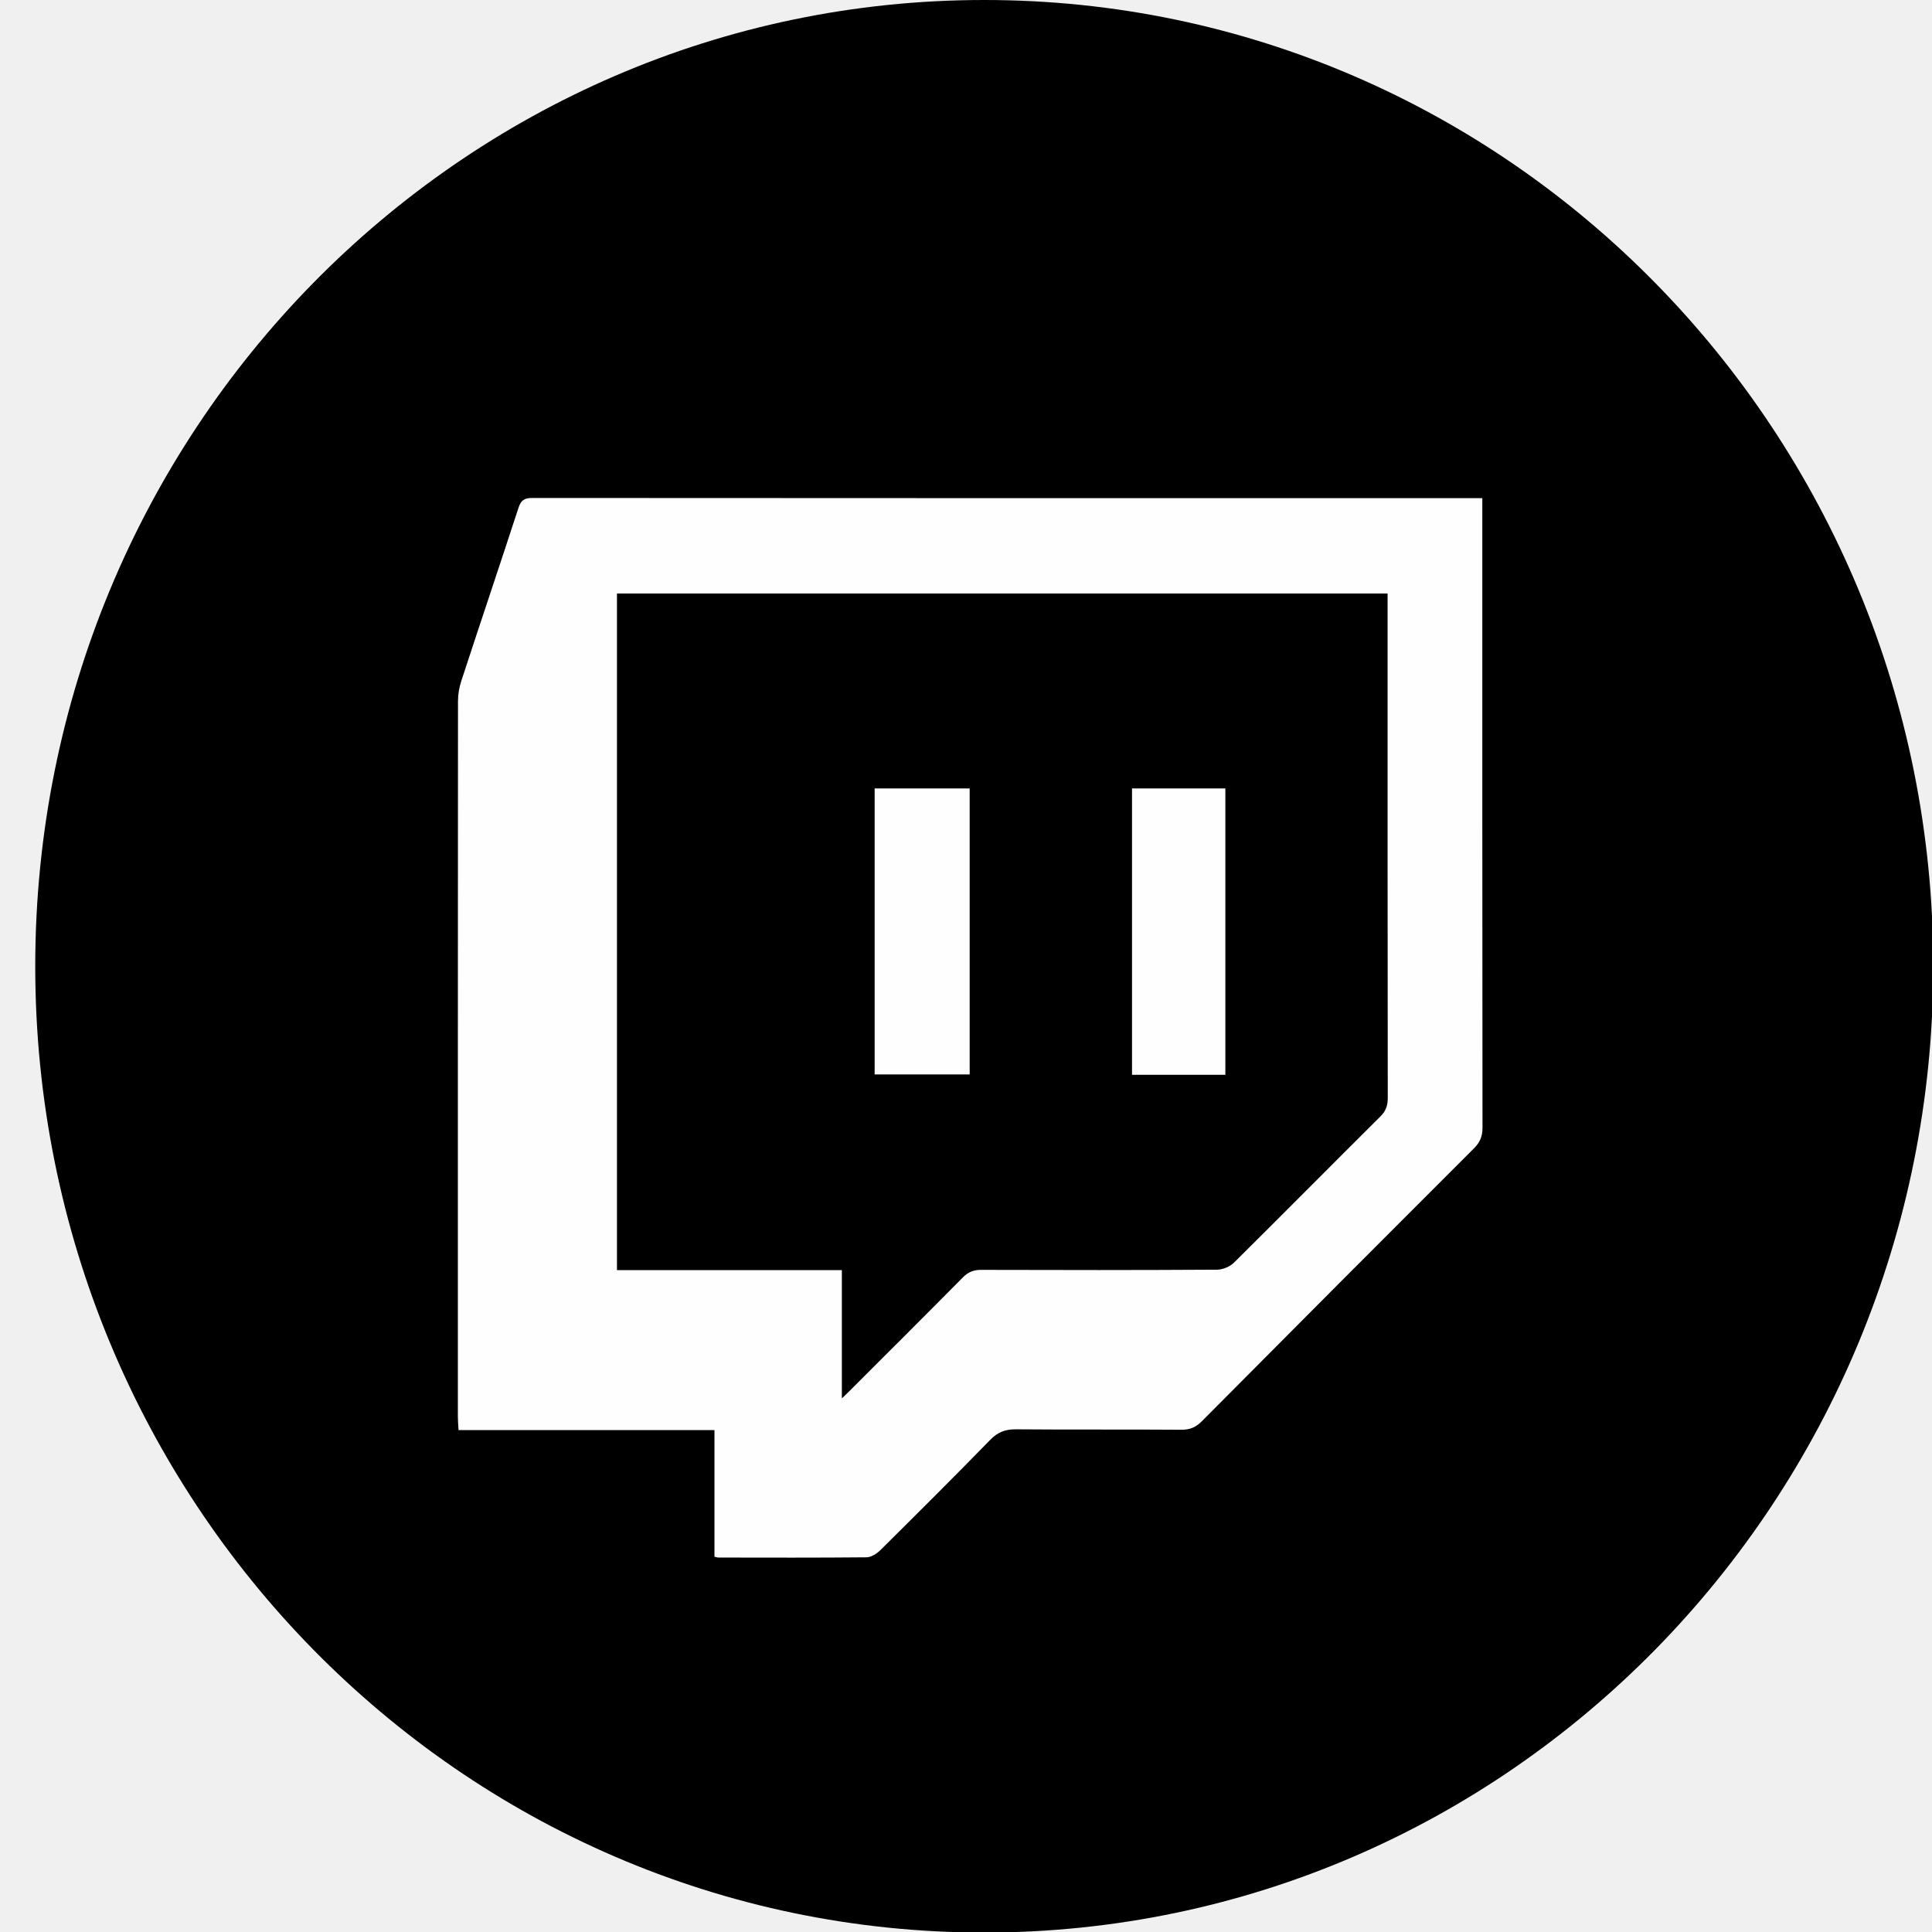
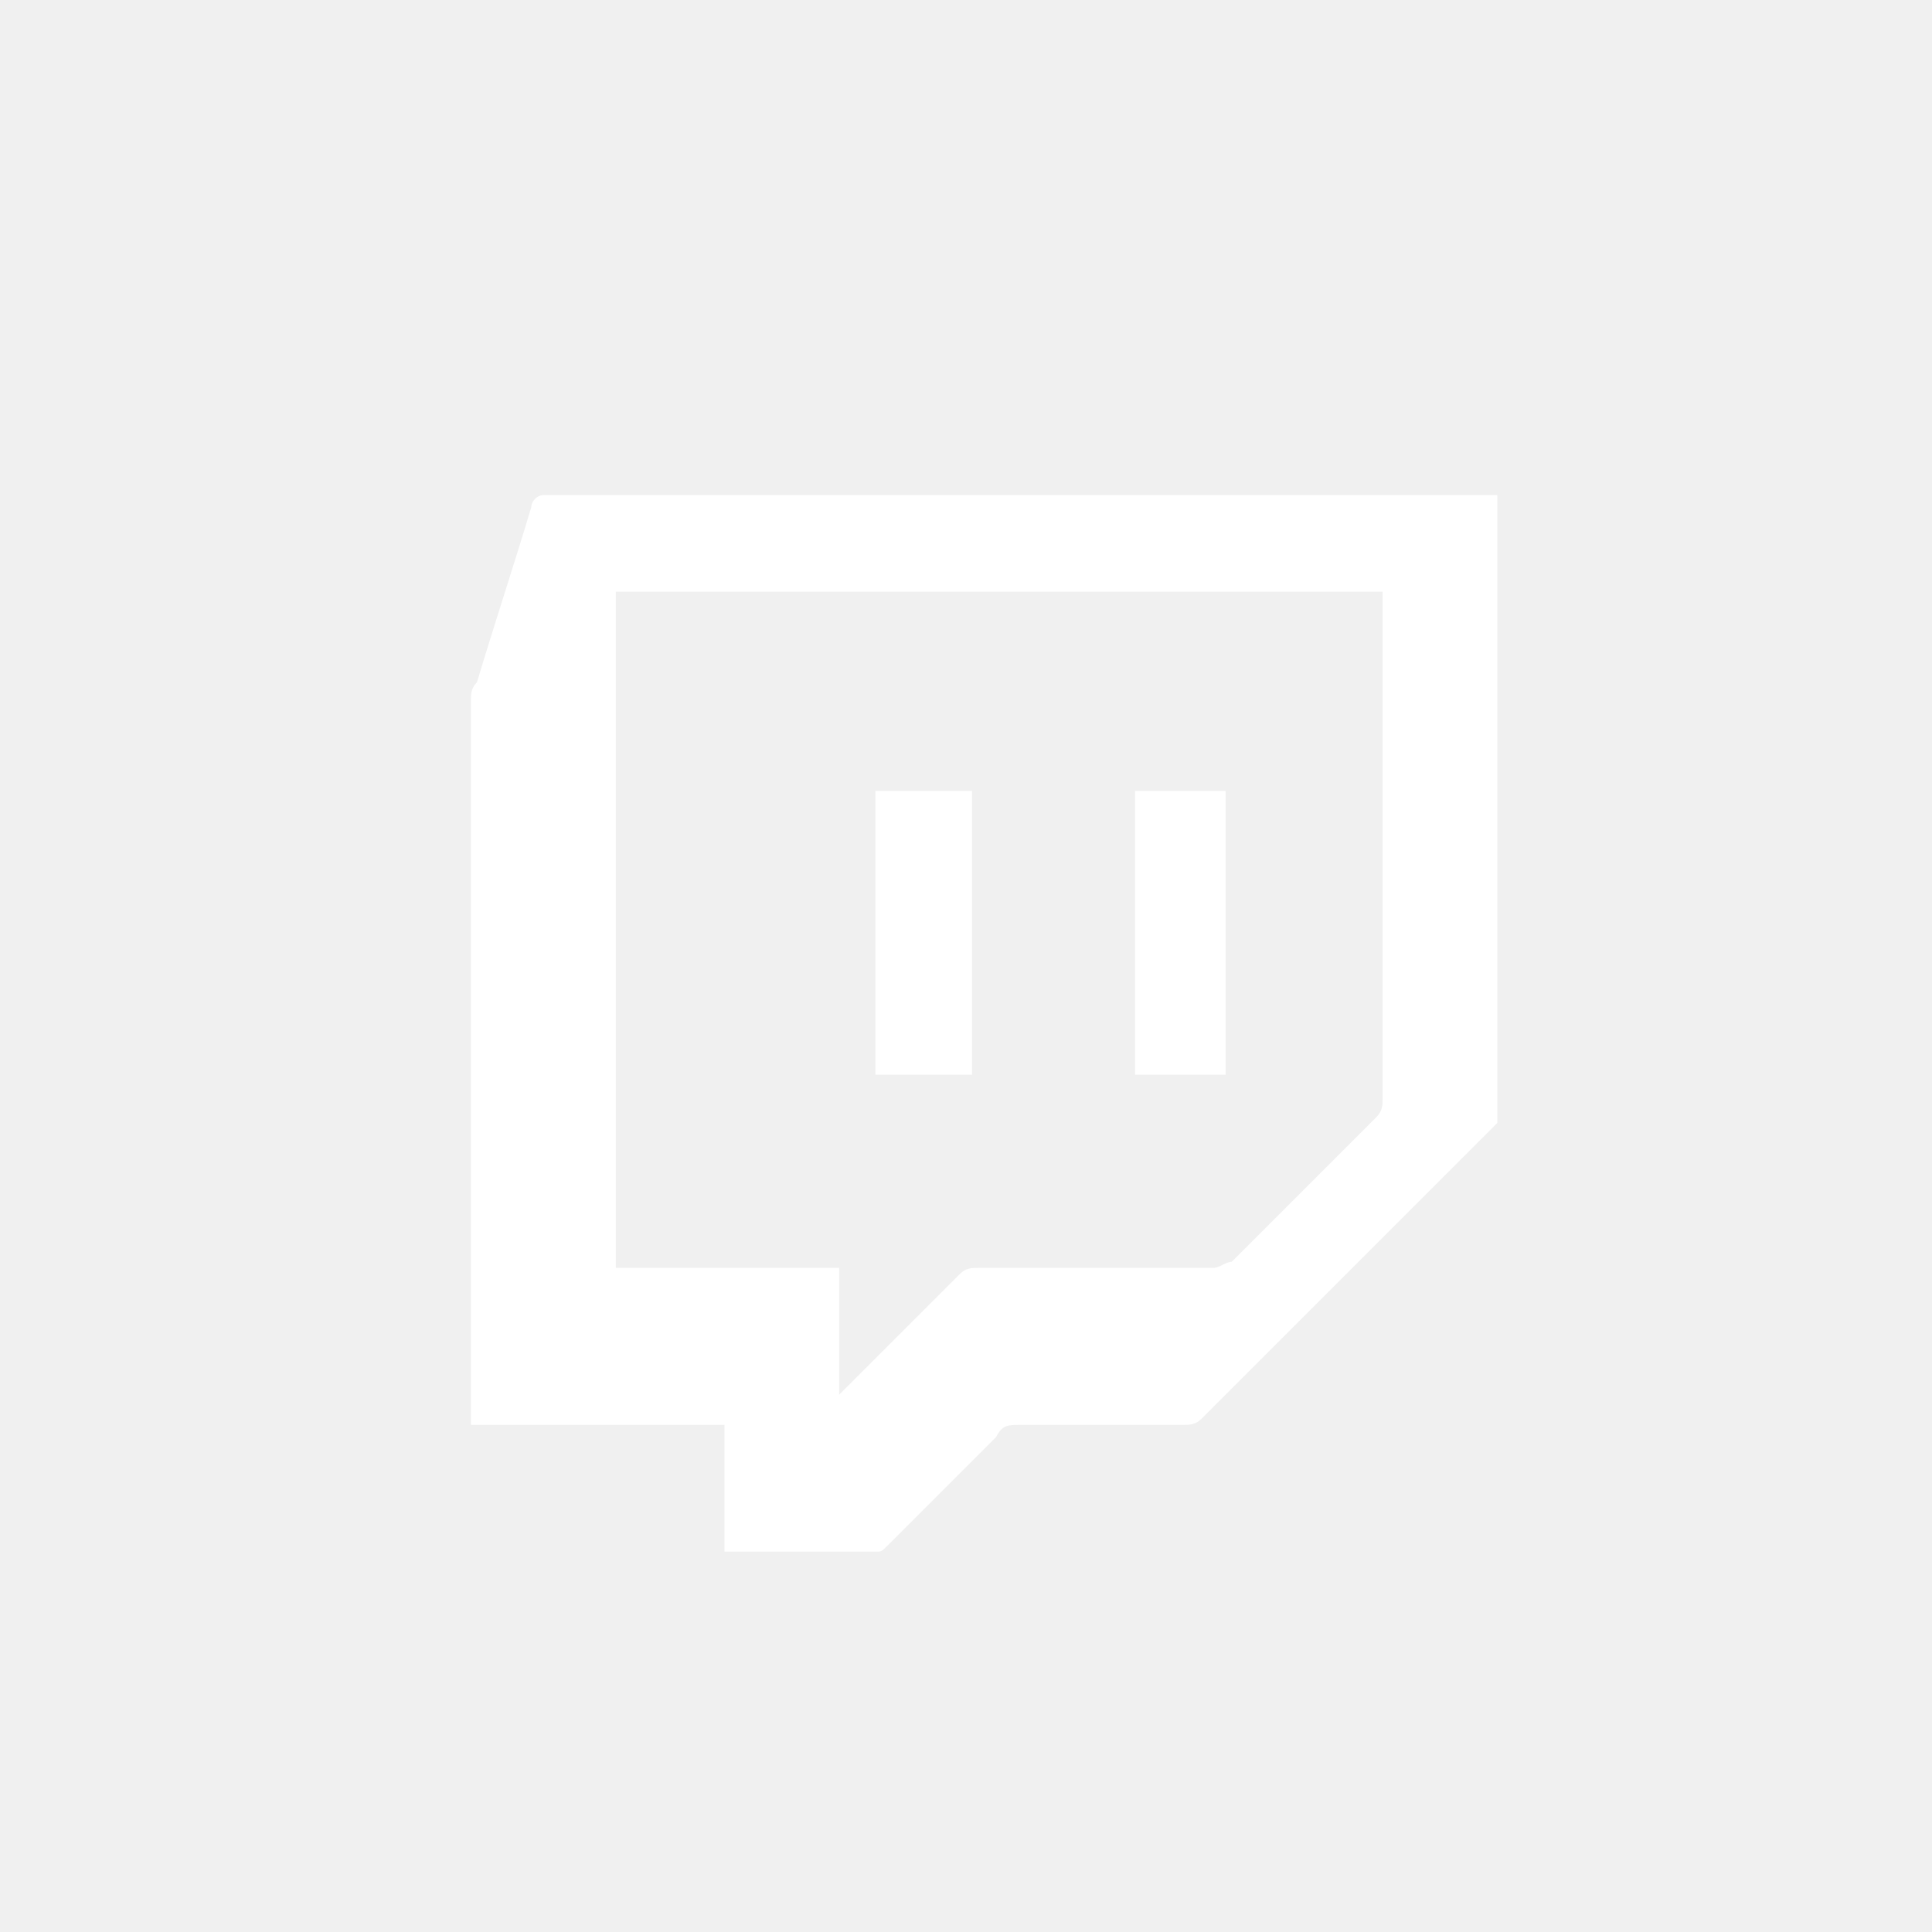
<svg xmlns="http://www.w3.org/2000/svg" width="32px" height="32px" viewBox="0 0 32 32" version="1.1">
  <defs />
-   <g id="Menu,-cadastro-e-perfil" stroke="none" stroke-width="1" fill="none" fill-rule="evenodd">
-     <g id="Home-TMJ-Copy-5" transform="translate(-513, -340)">
-       <g id="Page-1" transform="translate(372, 339)">
-         <g id="Group-5-Copy" transform="translate(141.5838, 1)">
-           <path d="M31.437,16.005 C31.437,24.844 24.4,32.009 15.719,32.009 C7.038,32.009 0,24.844 0,16.005 C0,7.165 7.038,0 15.719,0 C24.4,0 31.437,7.165 31.437,16.005" id="Fill-35" fill="#000000" />
-           <g id="Group-3" transform="translate(7, 8)" fill="#FEFEFE">
-             <path d="M2.635,1.83 L2.635,13.037 L6.36,13.037 L6.36,15.162 C6.417,15.107 6.449,15.077 6.48,15.046 C7.109,14.418 7.738,13.791 8.363,13.159 C8.452,13.069 8.541,13.032 8.667,13.033 C9.969,13.037 11.271,13.038 12.572,13.03 C12.668,13.03 12.787,12.98 12.855,12.913 C13.666,12.11 14.469,11.298 15.278,10.494 C15.369,10.404 15.402,10.314 15.402,10.188 C15.398,7.467 15.399,4.746 15.399,2.025 L15.399,1.83 L2.635,1.83 Z M4.25,17.785 L4.25,15.687 L0.011,15.687 C0.006,15.599 0,15.53 0,15.462 C-2.49999996e-05,11.514 -0.001,7.565 0.002,3.616 C0.002,3.502 0.022,3.383 0.058,3.275 C0.37,2.321 0.691,1.371 1.002,0.417 C1.043,0.291 1.094,0.248 1.23,0.248 C6.418,0.252 11.606,0.251 16.794,0.251 L16.968,0.251 L16.968,0.472 C16.968,3.875 16.967,7.278 16.971,10.681 C16.971,10.823 16.929,10.921 16.829,11.021 C15.324,12.524 13.822,14.03 12.323,15.54 C12.223,15.64 12.126,15.682 11.984,15.681 C11.071,15.674 10.158,15.682 9.245,15.674 C9.07,15.672 8.945,15.718 8.82,15.846 C8.218,16.463 7.607,17.072 6.994,17.679 C6.935,17.736 6.844,17.793 6.767,17.794 C5.951,17.802 5.135,17.799 4.319,17.798 C4.301,17.798 4.283,17.791 4.25,17.785 L4.25,17.785 Z" id="Fill-1" />
-             <polygon id="Fill-4" points="6.903 9.796 8.477 9.796 8.477 5.059 6.903 5.059" />
-             <polygon id="Fill-6" points="11.166 9.802 12.712 9.802 12.712 5.059 11.166 5.059" />
-           </g>
-         </g>
-       </g>
+   <g id="Page-1" stroke="none" stroke-width="1" fill="none" fill-rule="evenodd">
+     <g id="twitch-profile">
+       <path d="M16.3,0 C7.6,0 0.6,7.2 0.6,16 C0.6,24.8 7.6,32 16.3,32 C25,32 32,24.8 32,16 C32,7.2 25,0 16.3,0 L16.3,0 Z" id="Shape" fill="" />
+       <path d="M9,8.2 C8.9,8.2 8.8,8.3 8.8,8.4 C8.5,9.4 8.2,10.3 7.9,11.3 C7.8,11.4 7.8,11.5 7.8,11.6 L7.8,23.4 L7.8,23.6 L12,23.6 L12,25.7 L12.1,25.7 L14.5,25.7 C14.6,25.7 14.6,25.7 14.7,25.6 C15.3,25 15.9,24.4 16.5,23.8 C16.6,23.6 16.7,23.6 16.9,23.6 L19.6,23.6 C19.7,23.6 19.8,23.6 19.9,23.5 L24.4,19 C24.5,18.9 24.6,18.8 24.8,18.6 L24.8,8.4 L24.8,8.2 L24.6,8.2 L9,8.2 L9,8.2 Z M22.9,9.8 L22.9,10 L22.9,18.2 C22.9,18.3 22.9,18.4 22.8,18.5 L20.4,20.9 C20.3,20.9 20.2,21 20.1,21 L16.2,21 C16.1,21 16,21 15.9,21.1 C15.3,21.7 14.6,22.4 14,23 L13.9,23.1 L13.9,21 L10.2,21 L10.2,9.8 L22.9,9.8 L22.9,9.8 L22.9,9.8 L22.9,9.8 Z" id="Shape" fill="#FFFFFF" />
+       <rect id="Rectangle-path" fill="#FFFFFF" x="18.8" y="13.1" width="1.5" height="4.7" />
+       <rect id="Rectangle-path" fill="#FFFFFF" x="14.5" y="13.1" width="1.6" height="4.7" />
    </g>
  </g>
</svg>
